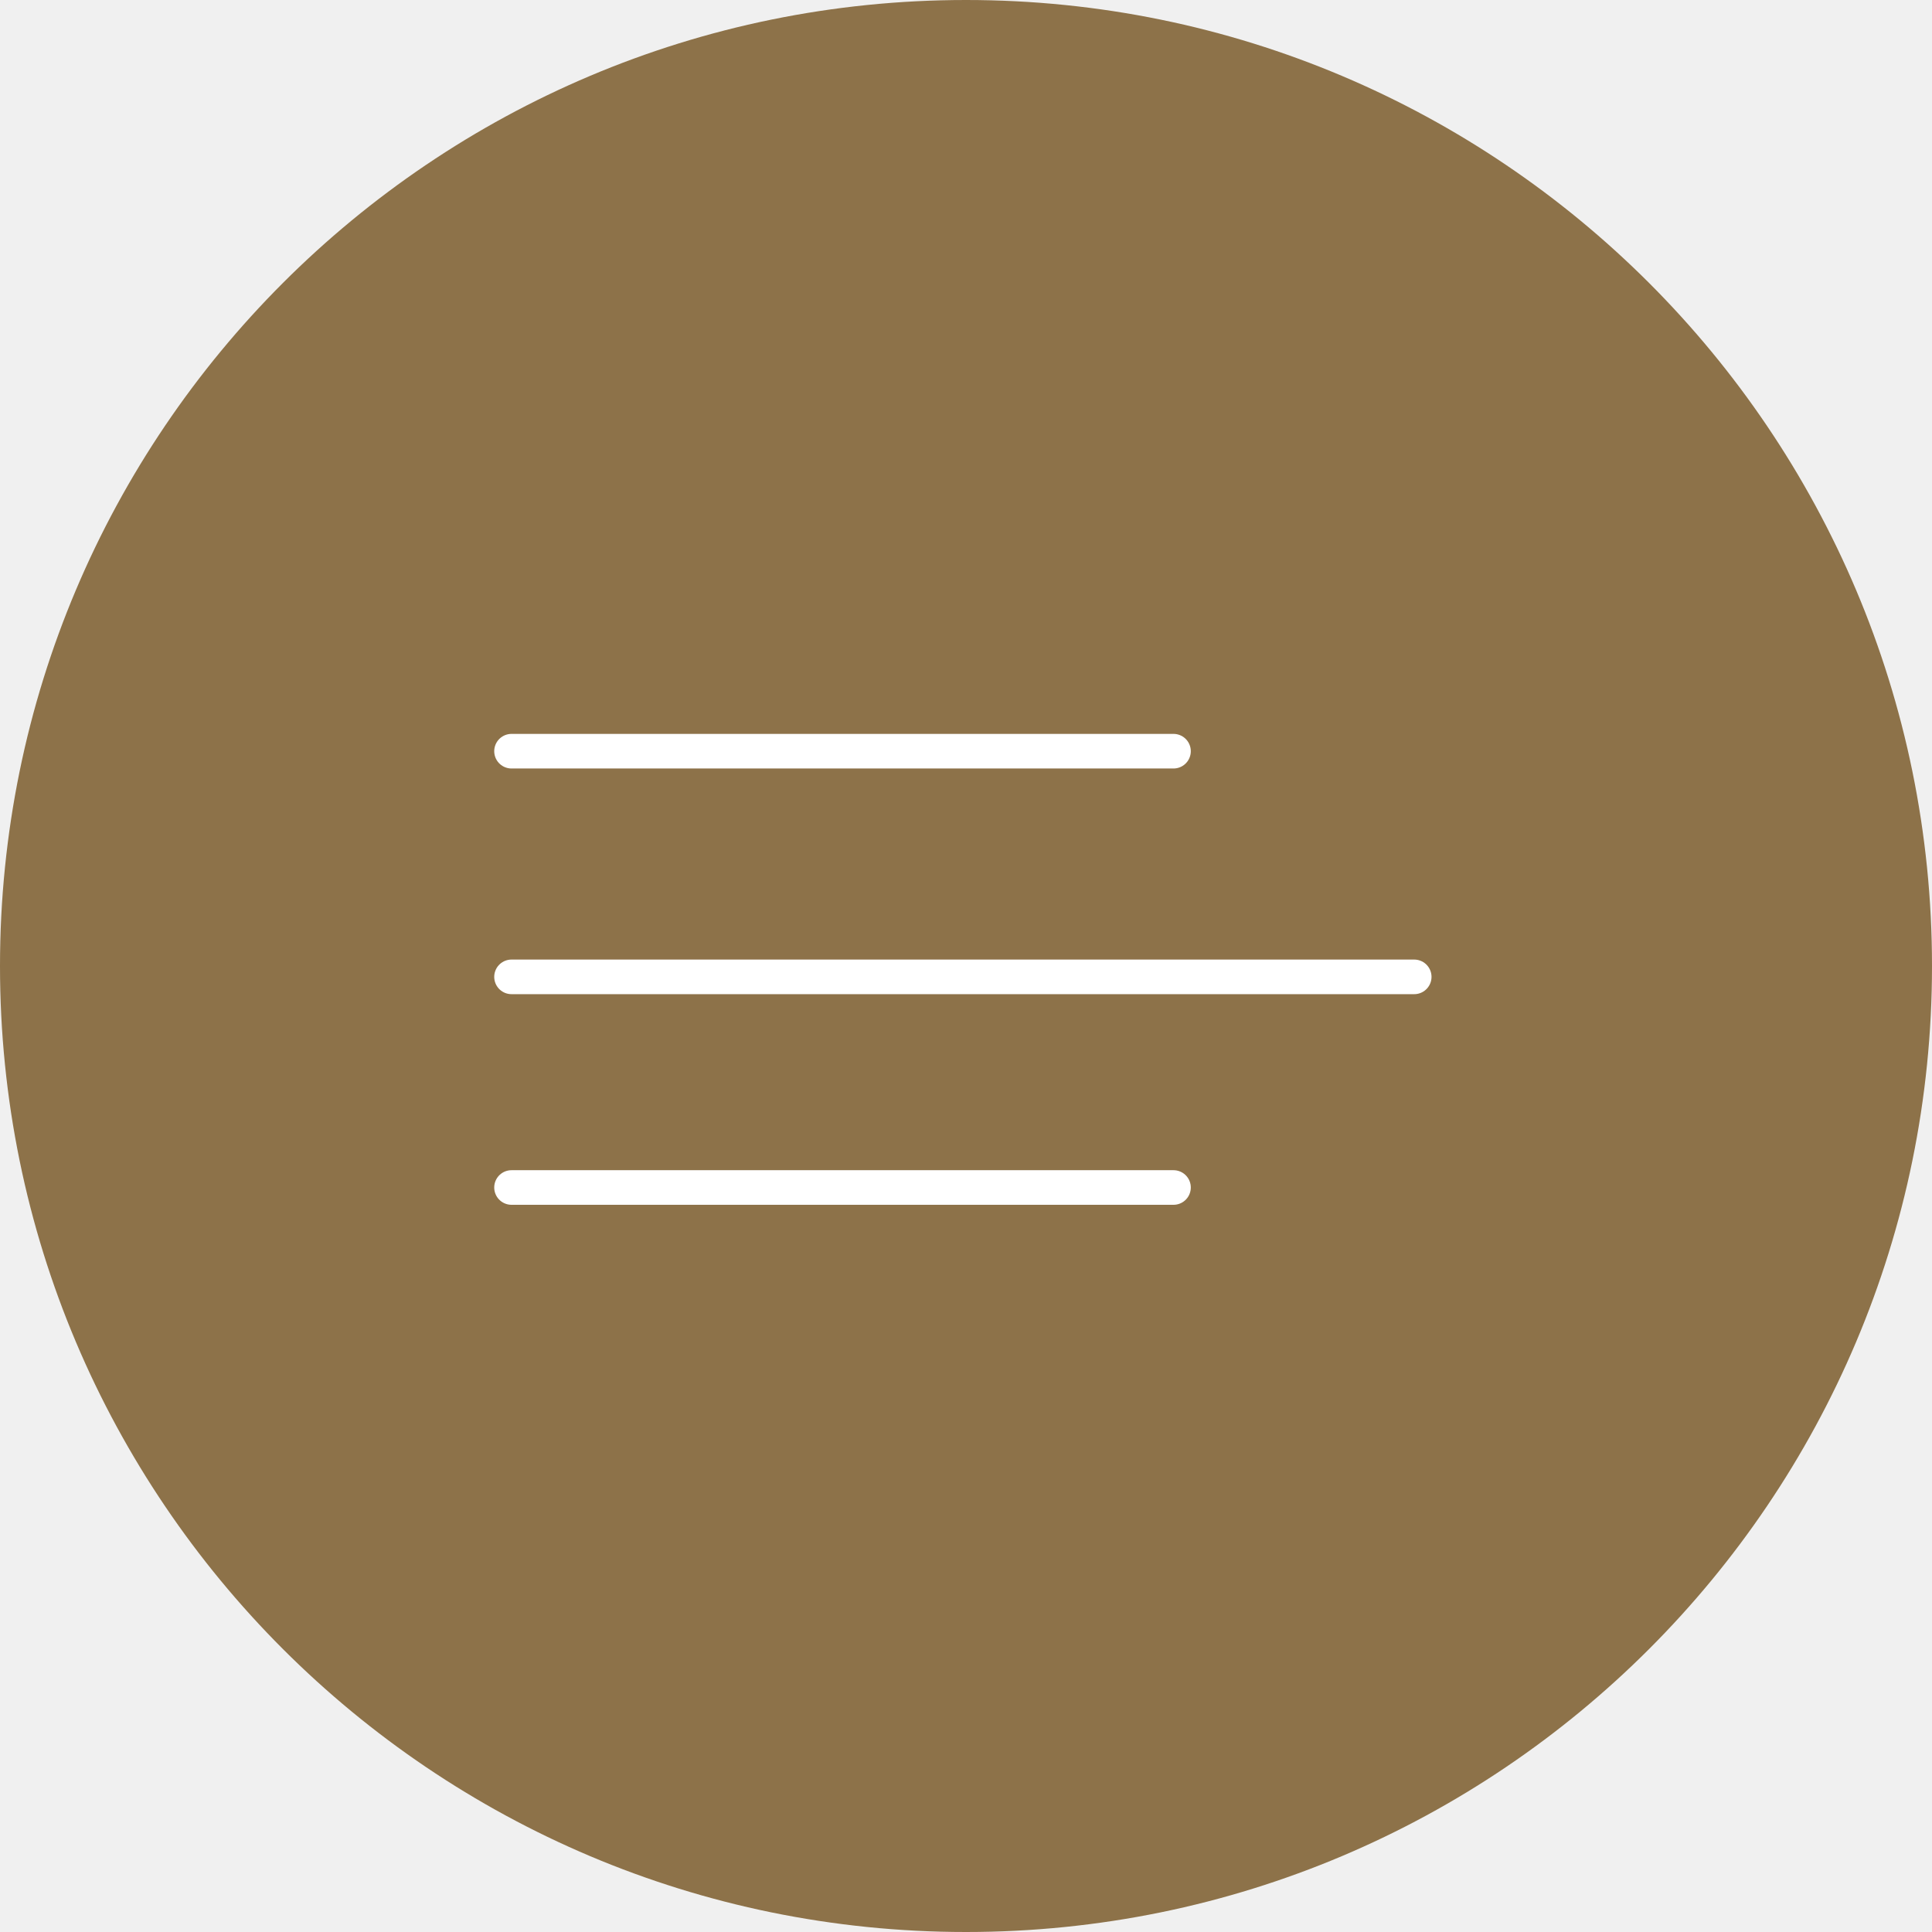
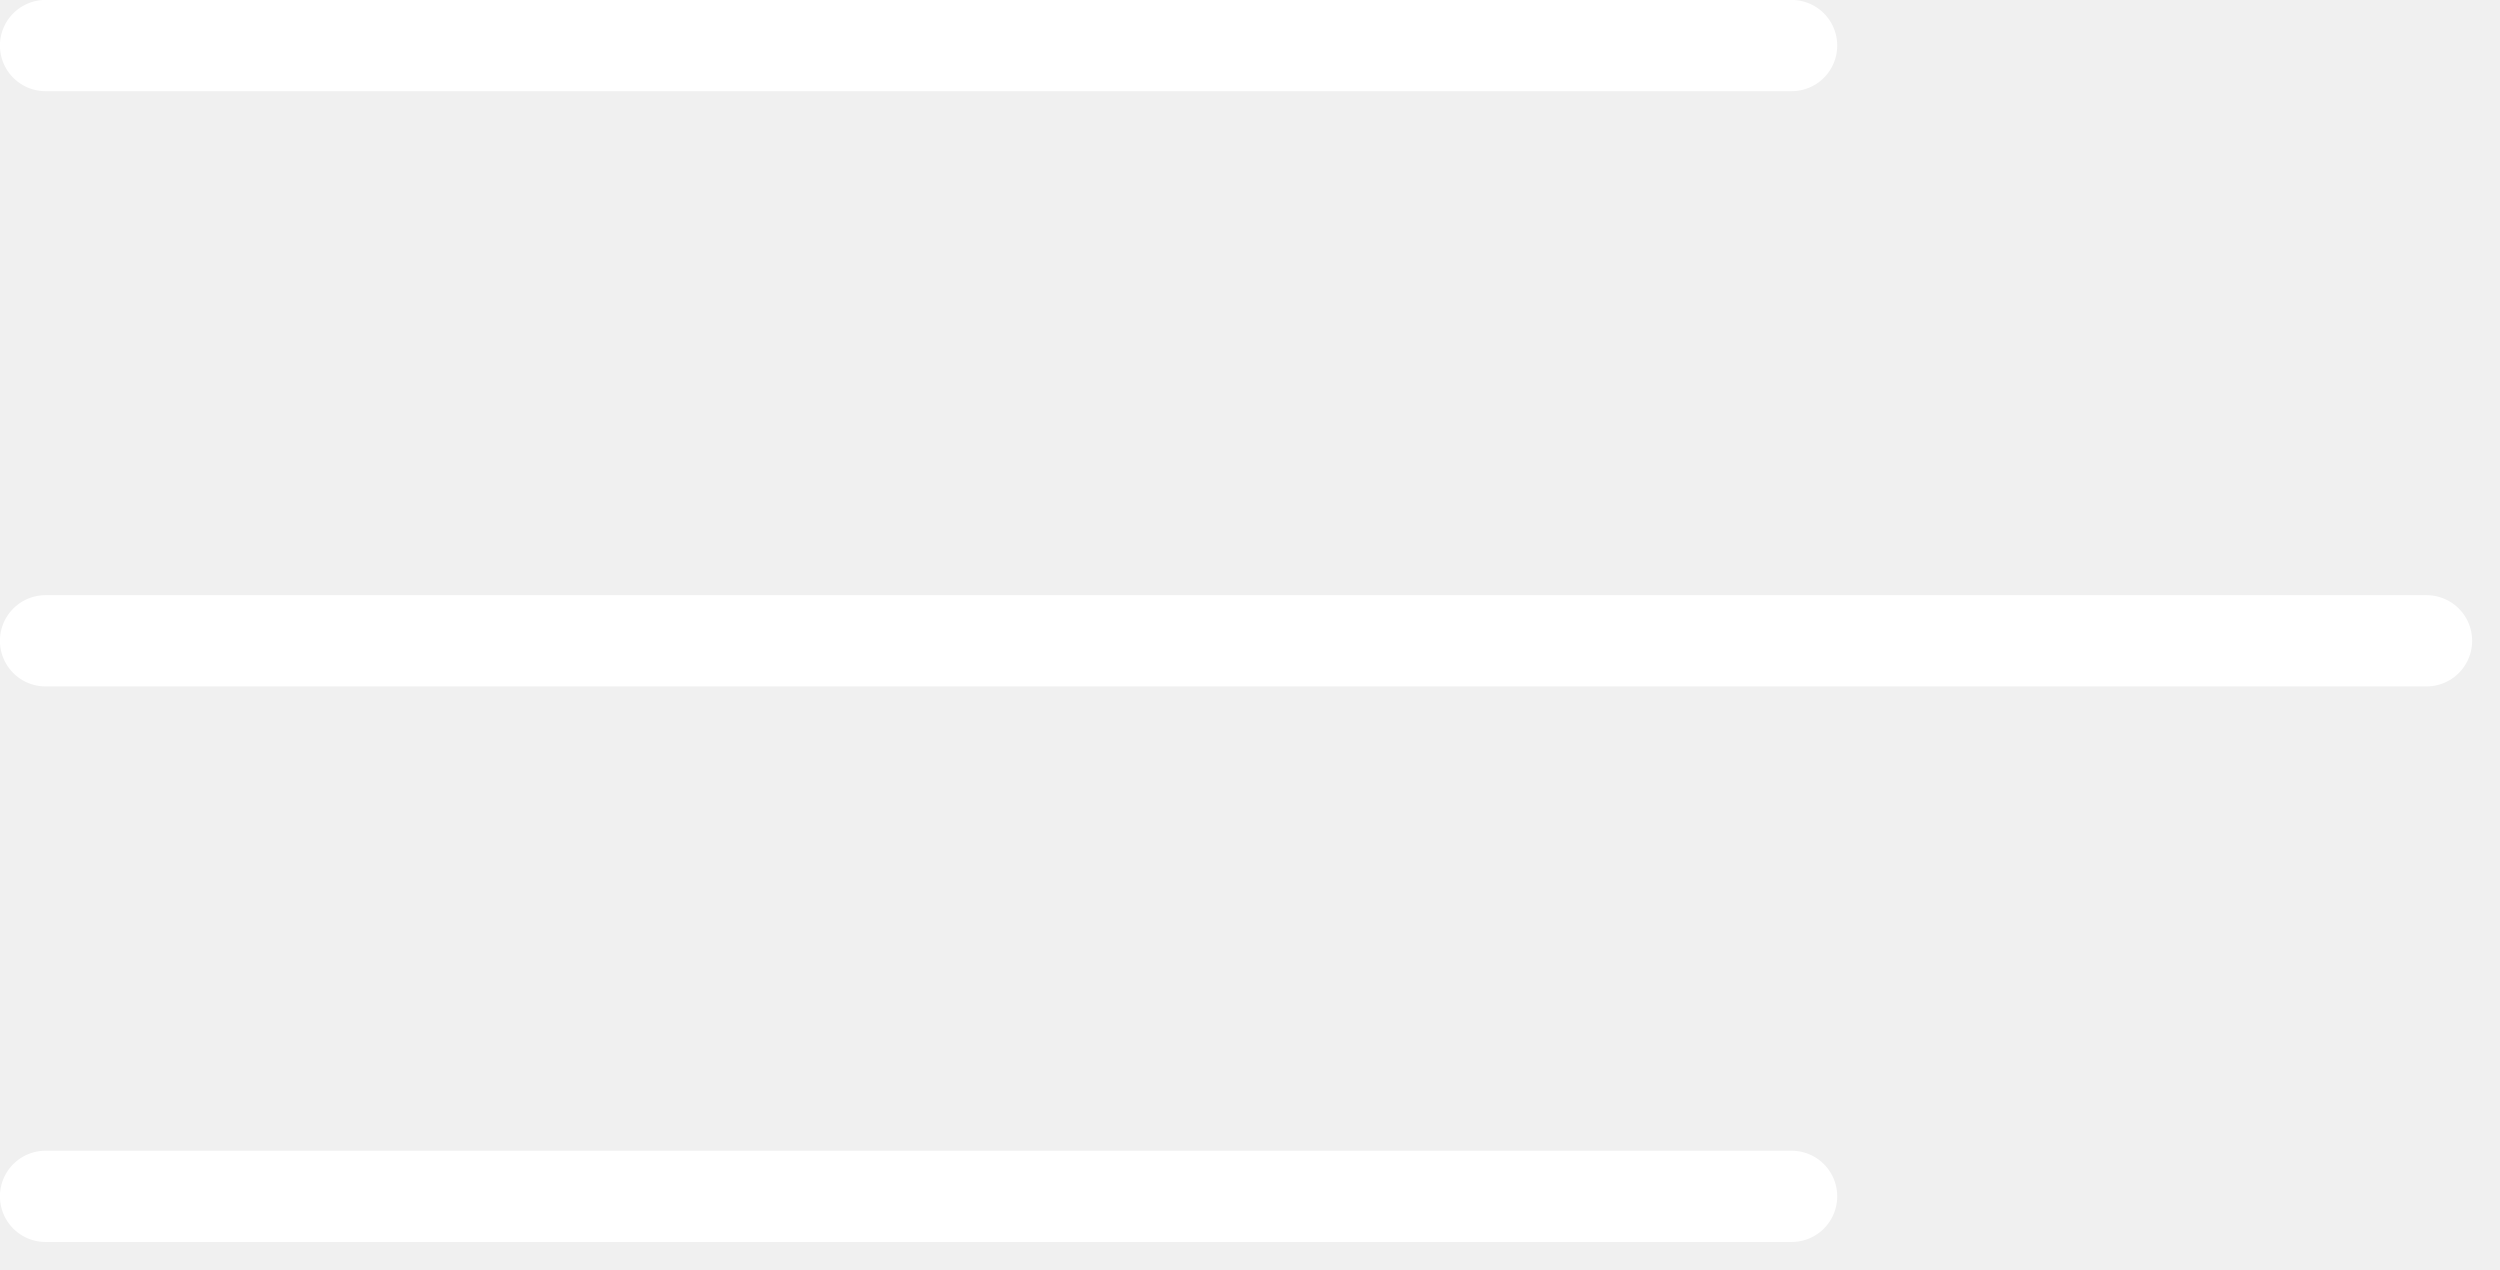
- <svg xmlns="http://www.w3.org/2000/svg" width="128.416" height="128.416" viewBox="0 0 128.416 128.416">
-   <g transform="translate(1582.084 4936)">
-     <ellipse cx="64.208" cy="64.208" rx="64.208" ry="64.208" transform="translate(-1582.084 -4936)" fill="#8d7249" />
-     <g transform="translate(-1601.447 -4939.406)">
-       <line x2="44" transform="translate(53.363 53.336)" fill="none" stroke="#fff" stroke-linecap="round" stroke-width="2.3" />
-       <line x2="60" transform="translate(53.363 68.336)" fill="none" stroke="#fff" stroke-linecap="round" stroke-width="2.3" />
-       <line x2="44" transform="translate(53.363 82.336)" fill="none" stroke="#fff" stroke-linecap="round" stroke-width="2.3" />
-     </g>
-   </g>
+ <svg xmlns="http://www.w3.org/2000/svg" width="63" height="32" viewBox="0 0 63 32" fill="none">
+   <path d="M1.148 1.148H45.148" stroke="white" stroke-width="2.3" stroke-linecap="round" />
+   <path d="M1.148 16.148H61.148" stroke="white" stroke-width="2.3" stroke-linecap="round" />
+   <path d="M1.148 30.148H45.148" stroke="white" stroke-width="2.3" stroke-linecap="round" />
</svg>
